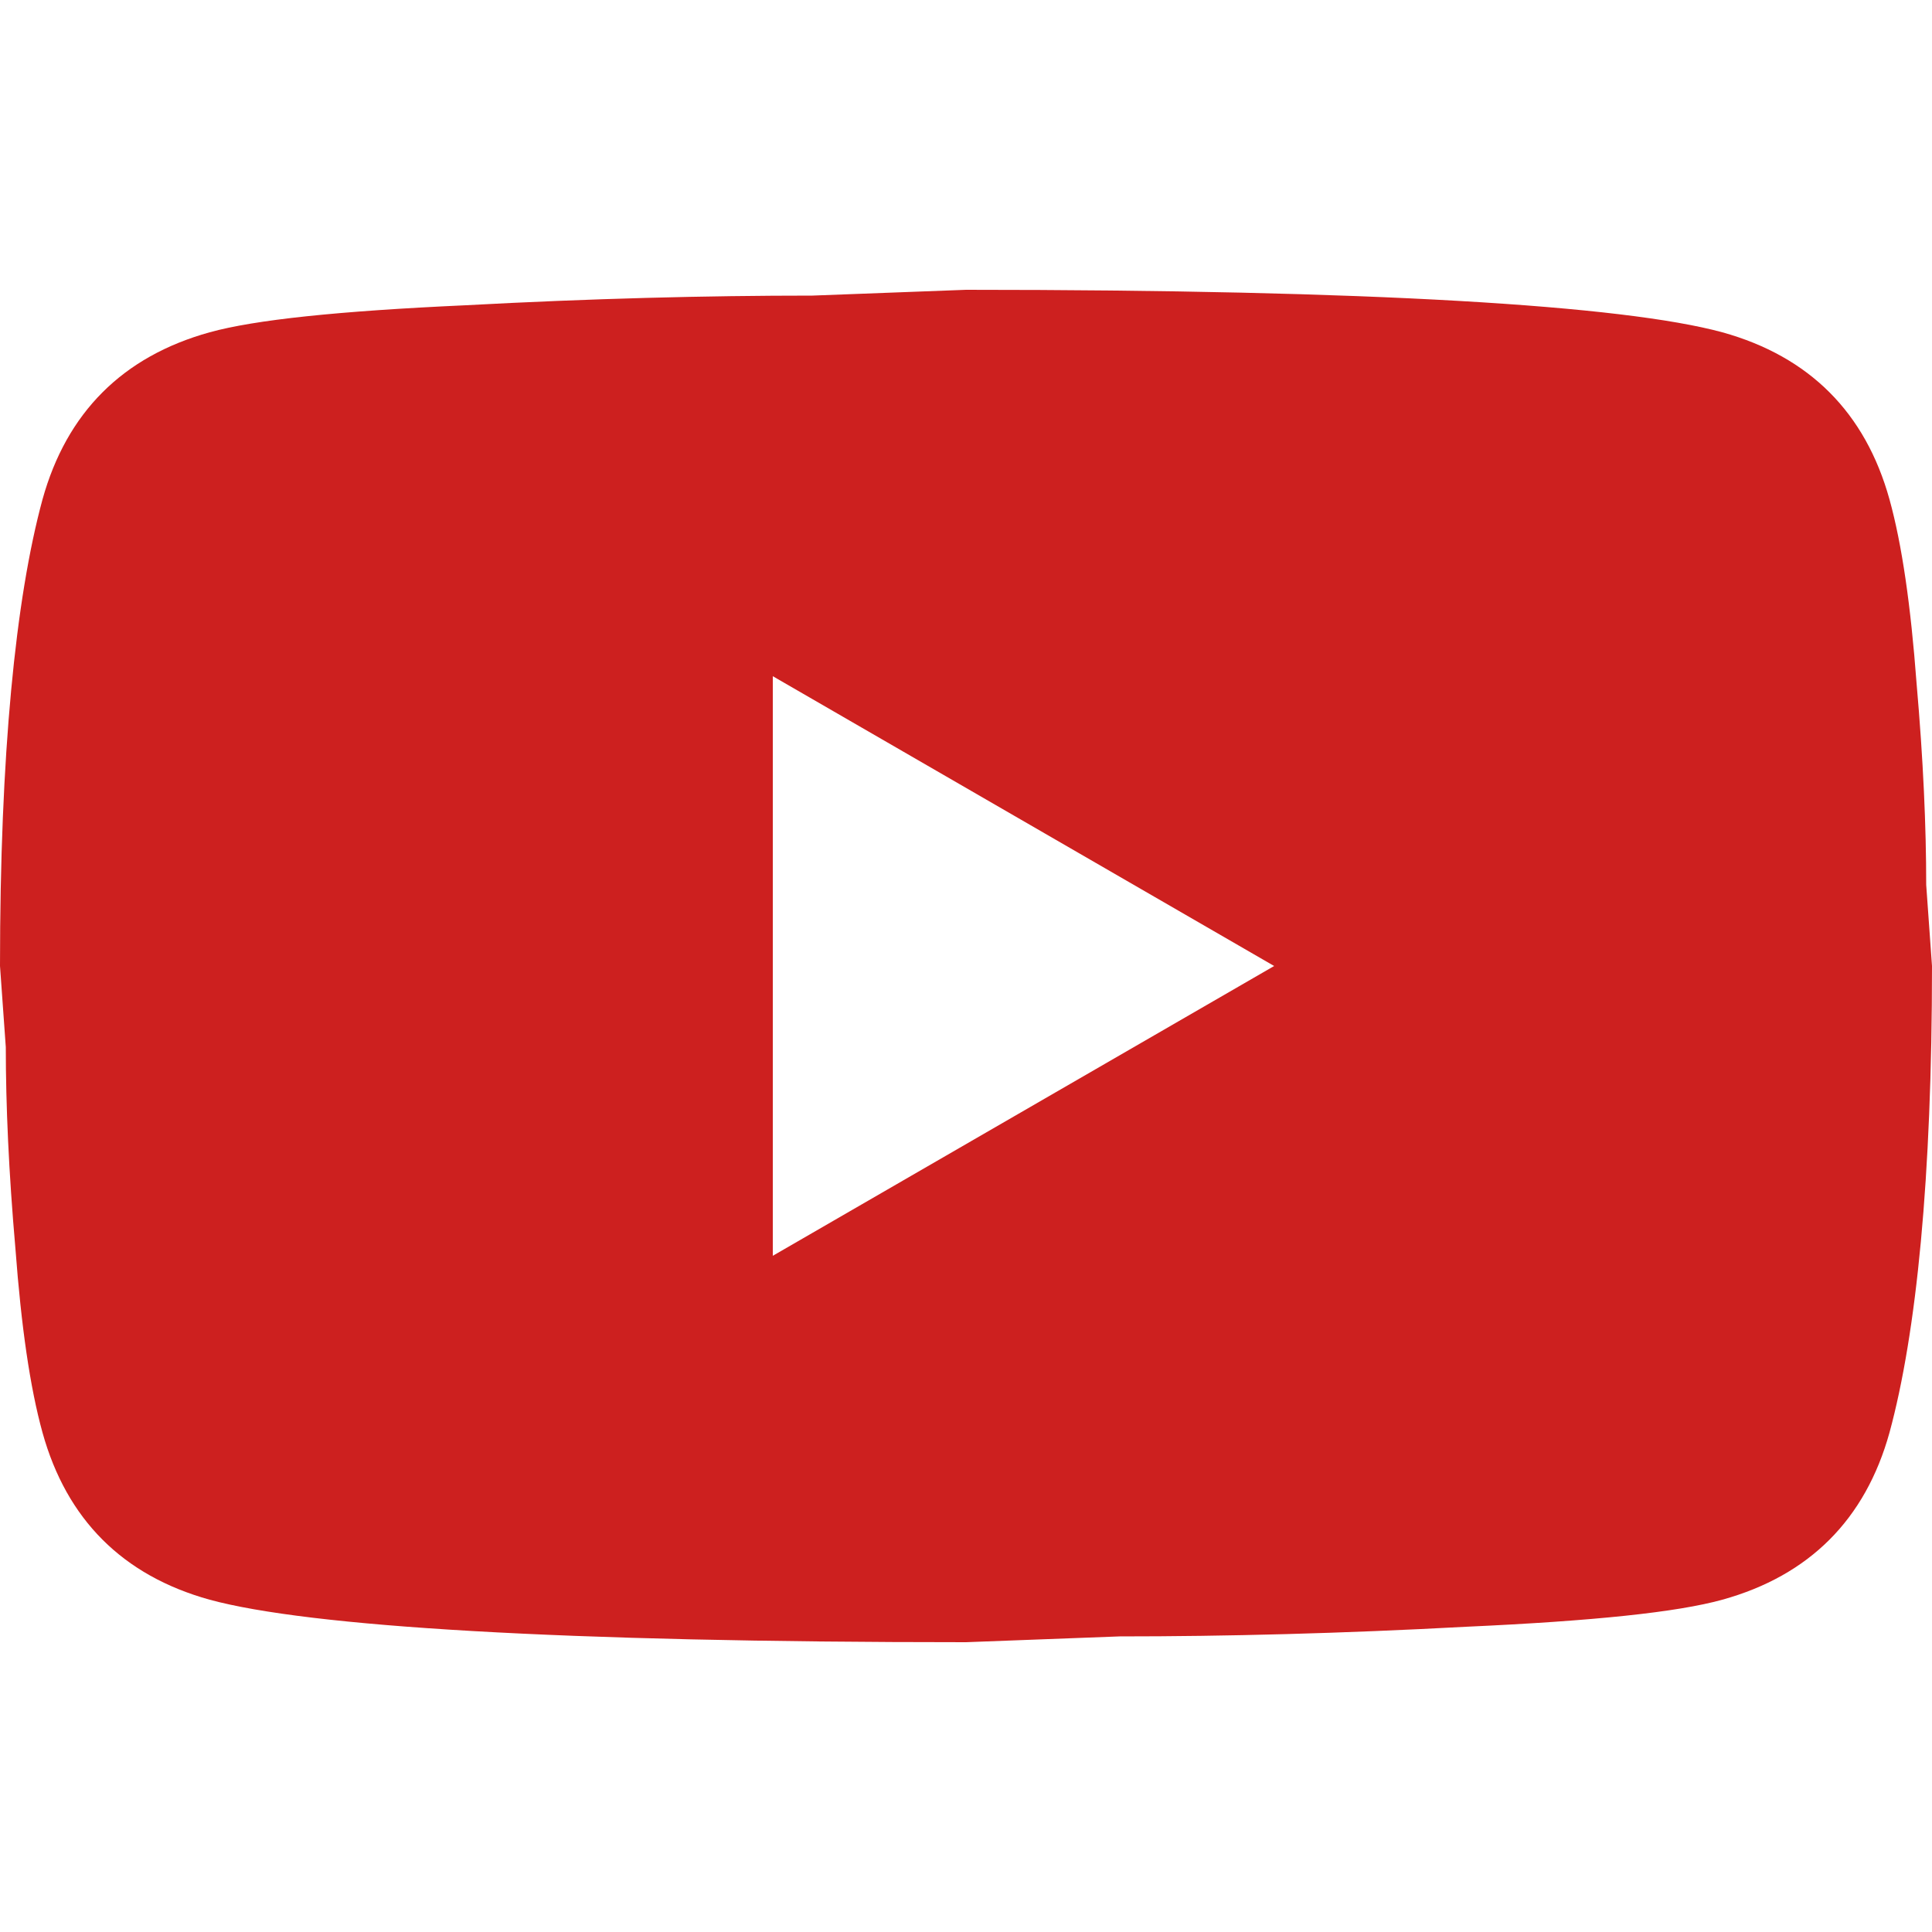
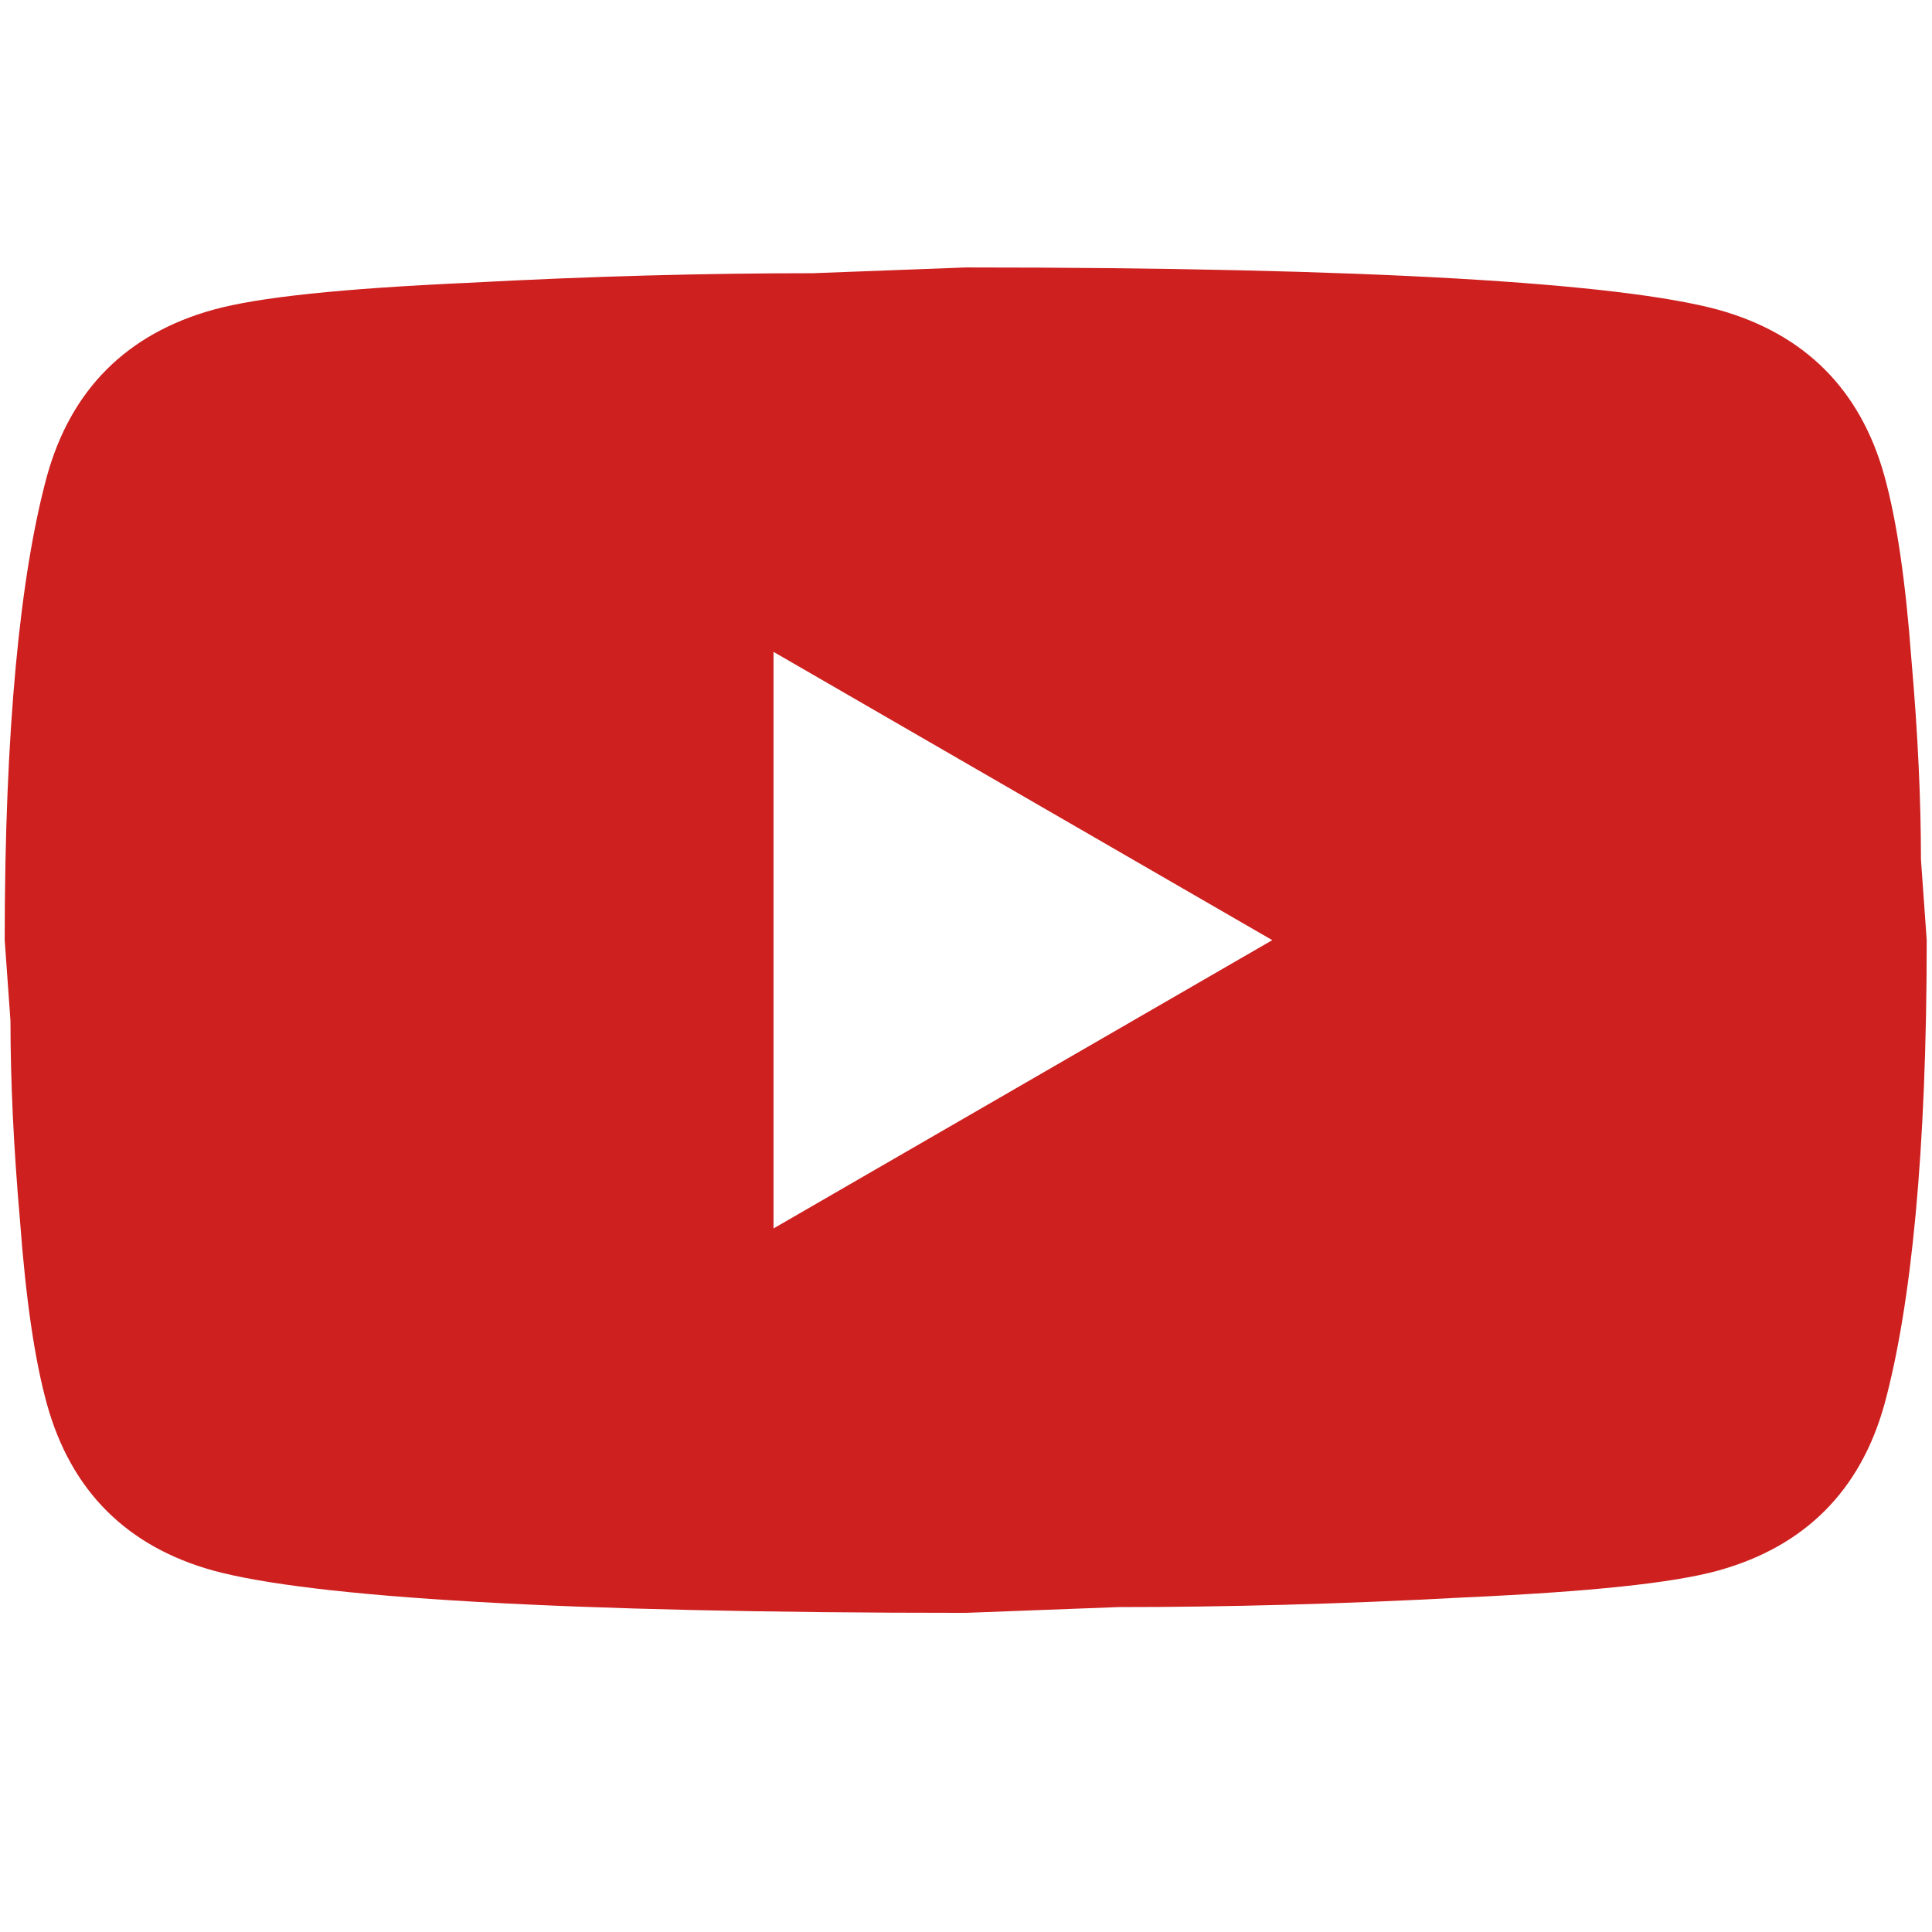
- <svg xmlns="http://www.w3.org/2000/svg" viewBox="349.185 148.964 20 14" width="1em" height="1em">
-   <rect x="354.105" y="150.876" width="10.186" height="9.033" style="fill: rgb(255, 255, 255);" />
-   <path d="M 357.185 158.964 L 362.375 155.964 L 357.185 152.964 L 357.185 158.964 M 368.745 151.134 C 368.875 151.604 368.965 152.234 369.025 153.034 C 369.095 153.834 369.125 154.524 369.125 155.124 L 369.185 155.964 C 369.185 158.154 369.025 159.764 368.745 160.794 C 368.495 161.694 367.915 162.274 367.015 162.524 C 366.545 162.654 365.685 162.744 364.365 162.804 C 363.065 162.874 361.875 162.904 360.775 162.904 L 359.185 162.964 C 354.995 162.964 352.385 162.804 351.355 162.524 C 350.455 162.274 349.875 161.694 349.625 160.794 C 349.495 160.324 349.405 159.694 349.345 158.894 C 349.275 158.094 349.245 157.404 349.245 156.804 L 349.185 155.964 C 349.185 153.774 349.345 152.164 349.625 151.134 C 349.875 150.234 350.455 149.654 351.355 149.404 C 351.825 149.274 352.685 149.184 354.005 149.124 C 355.305 149.054 356.495 149.024 357.595 149.024 L 359.185 148.964 C 363.375 148.964 365.985 149.124 367.015 149.404 C 367.915 149.654 368.495 150.234 368.745 151.134 Z" fill="#cd201f" />
+ <svg xmlns="http://www.w3.org/2000/svg" viewBox="243.352 157.485 20.104 20.104" width="1em" height="1em">
+   <rect x="247.84" y="163.177" width="12.19" height="8.668" style="fill: rgb(255, 255, 255);" />
+   <rect x="243.352" y="157.485" width="20.104" height="20.104" style="fill: rgba(216, 216, 216, 0);" />
+   <path d="M 251.401 170.268 L 256.591 167.268 L 251.401 164.268 L 251.401 170.268 M 262.961 162.438 C 263.091 162.908 263.181 163.538 263.241 164.338 C 263.311 165.138 263.341 165.828 263.341 166.428 L 263.401 167.268 C 263.401 169.458 263.241 171.068 262.961 172.098 C 262.711 172.998 262.131 173.578 261.231 173.828 C 260.761 173.958 259.901 174.048 258.581 174.108 C 257.281 174.178 256.091 174.208 254.991 174.208 L 253.401 174.268 C 249.211 174.268 246.601 174.108 245.571 173.828 C 244.671 173.578 244.091 172.998 243.841 172.098 C 243.711 171.628 243.621 170.998 243.561 170.198 C 243.491 169.398 243.461 168.708 243.461 168.108 L 243.401 167.268 C 243.401 165.078 243.561 163.468 243.841 162.438 C 244.091 161.538 244.671 160.958 245.571 160.708 C 246.041 160.578 246.901 160.488 248.221 160.428 C 249.521 160.358 250.711 160.328 251.811 160.328 L 253.401 160.268 C 257.591 160.268 260.201 160.428 261.231 160.708 C 262.131 160.958 262.711 161.538 262.961 162.438 Z" fill="#cd201f" />
</svg>
